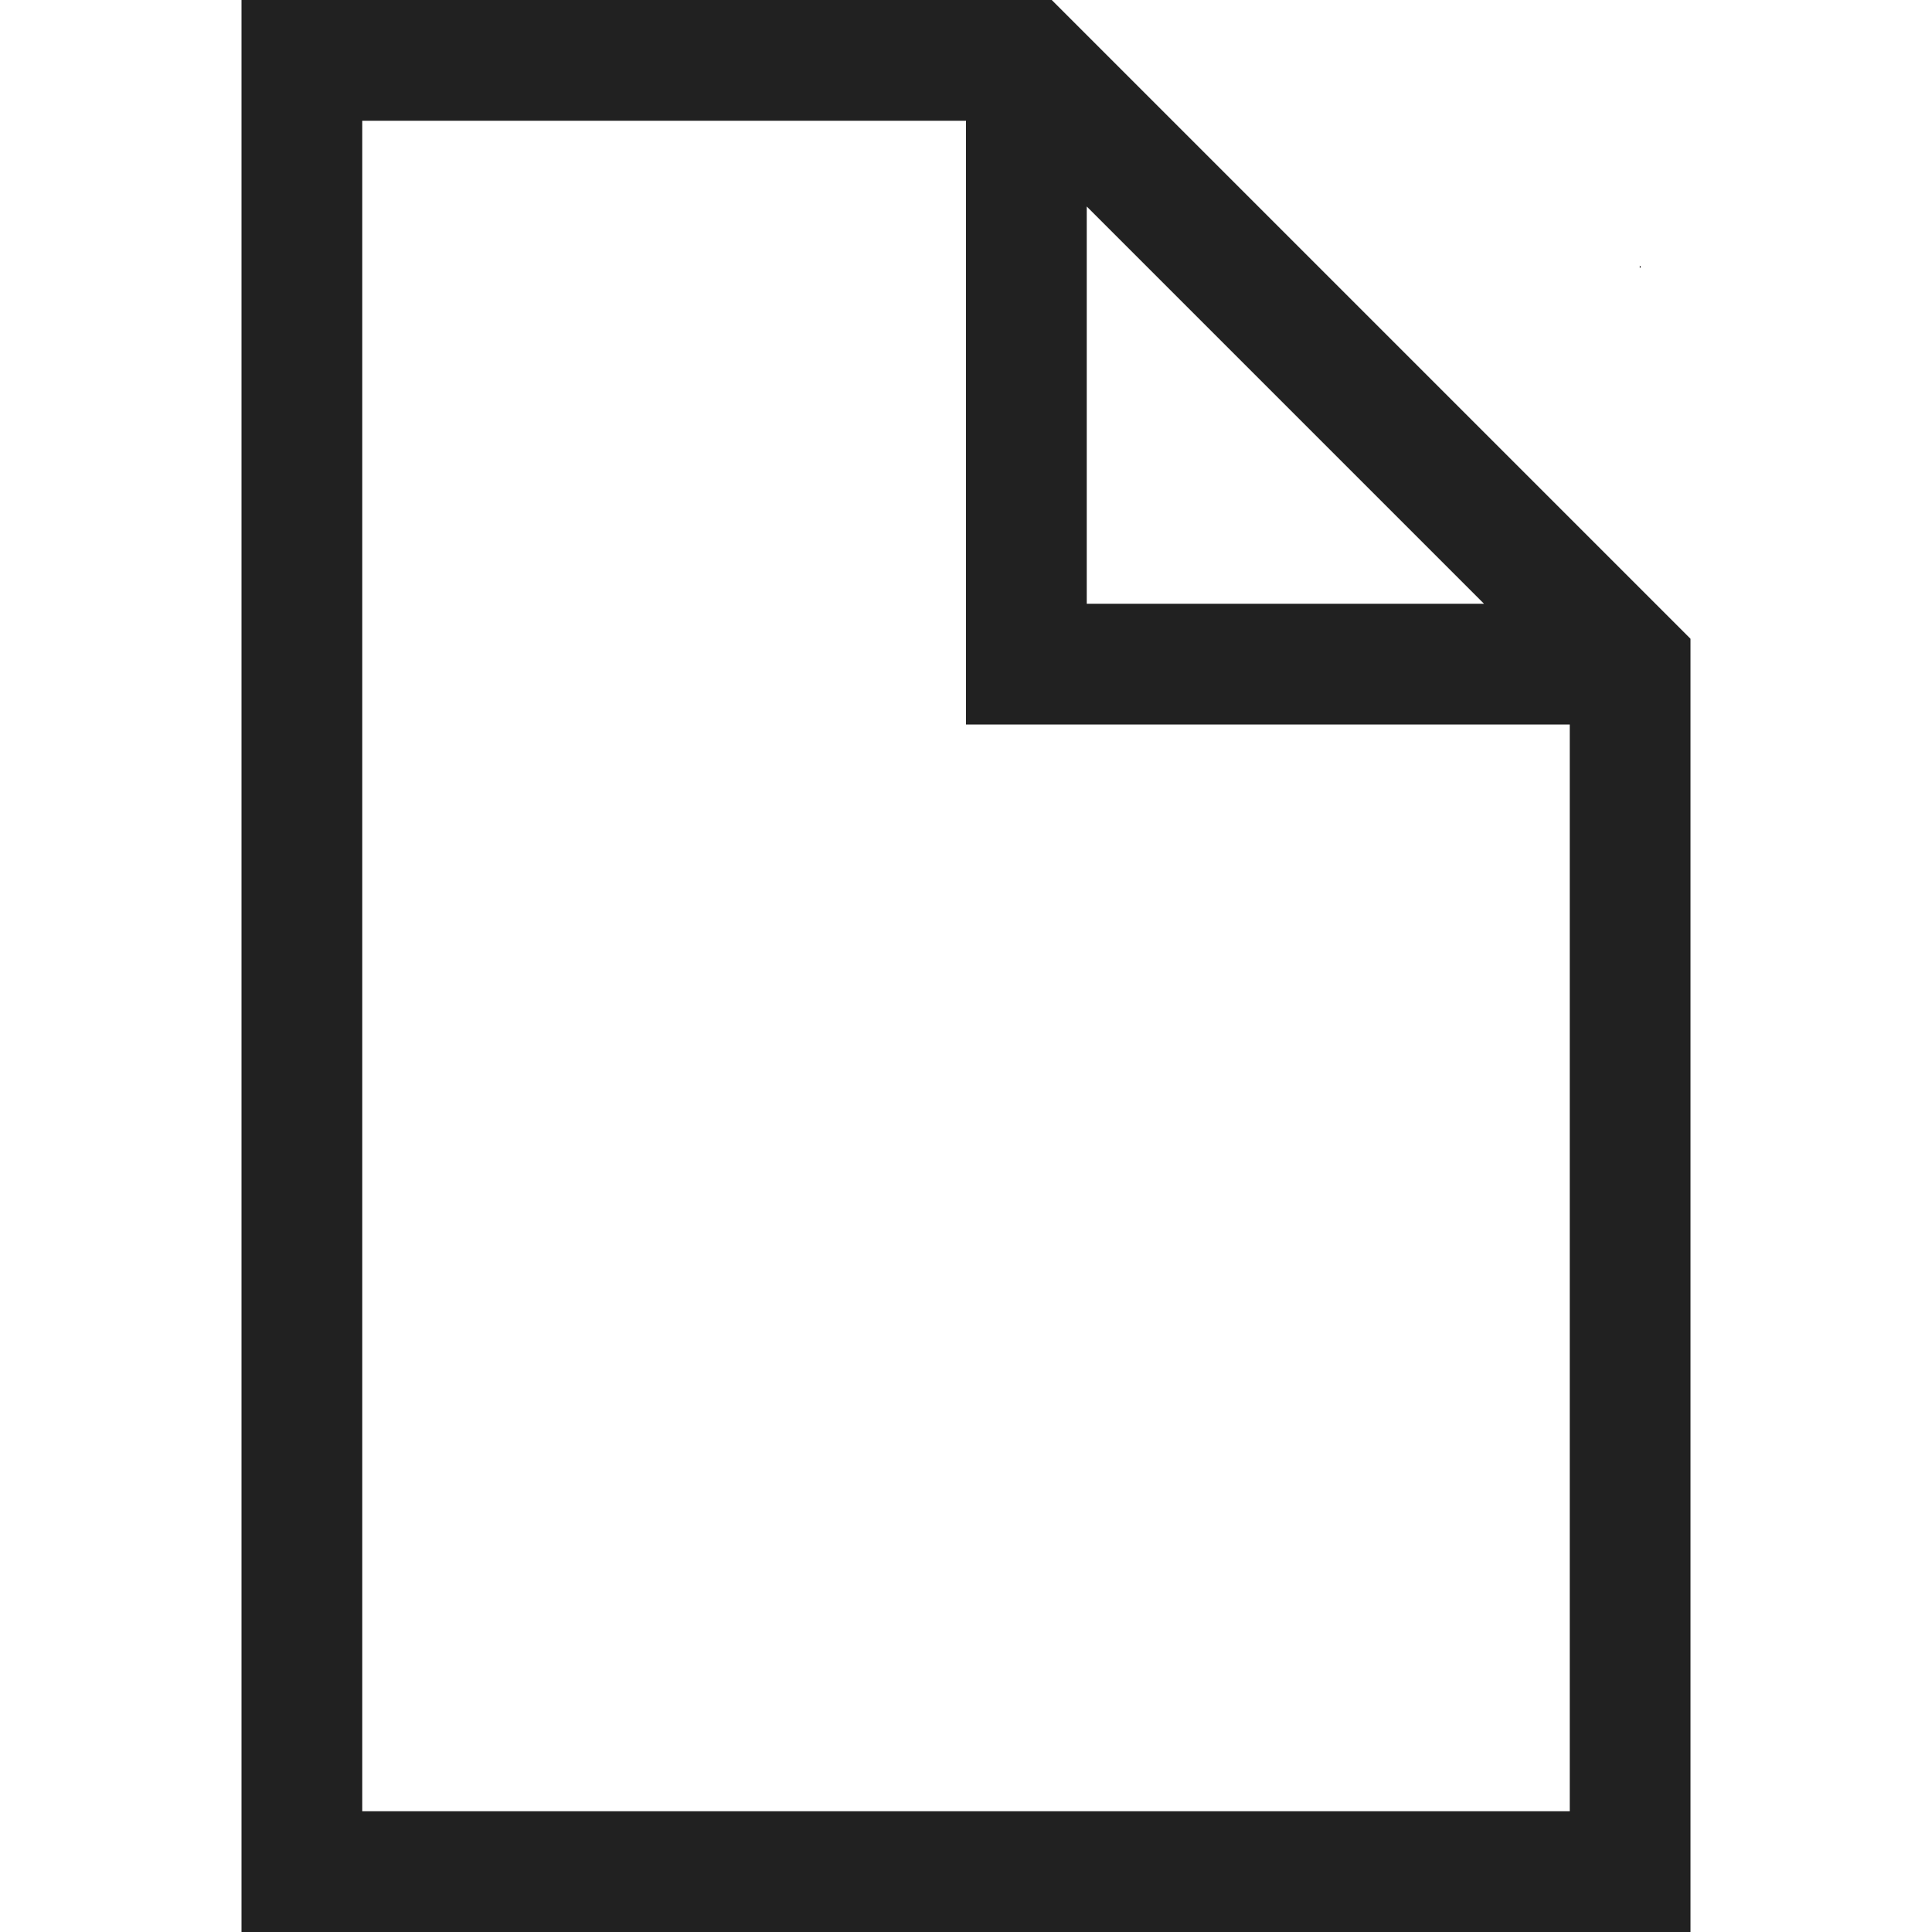
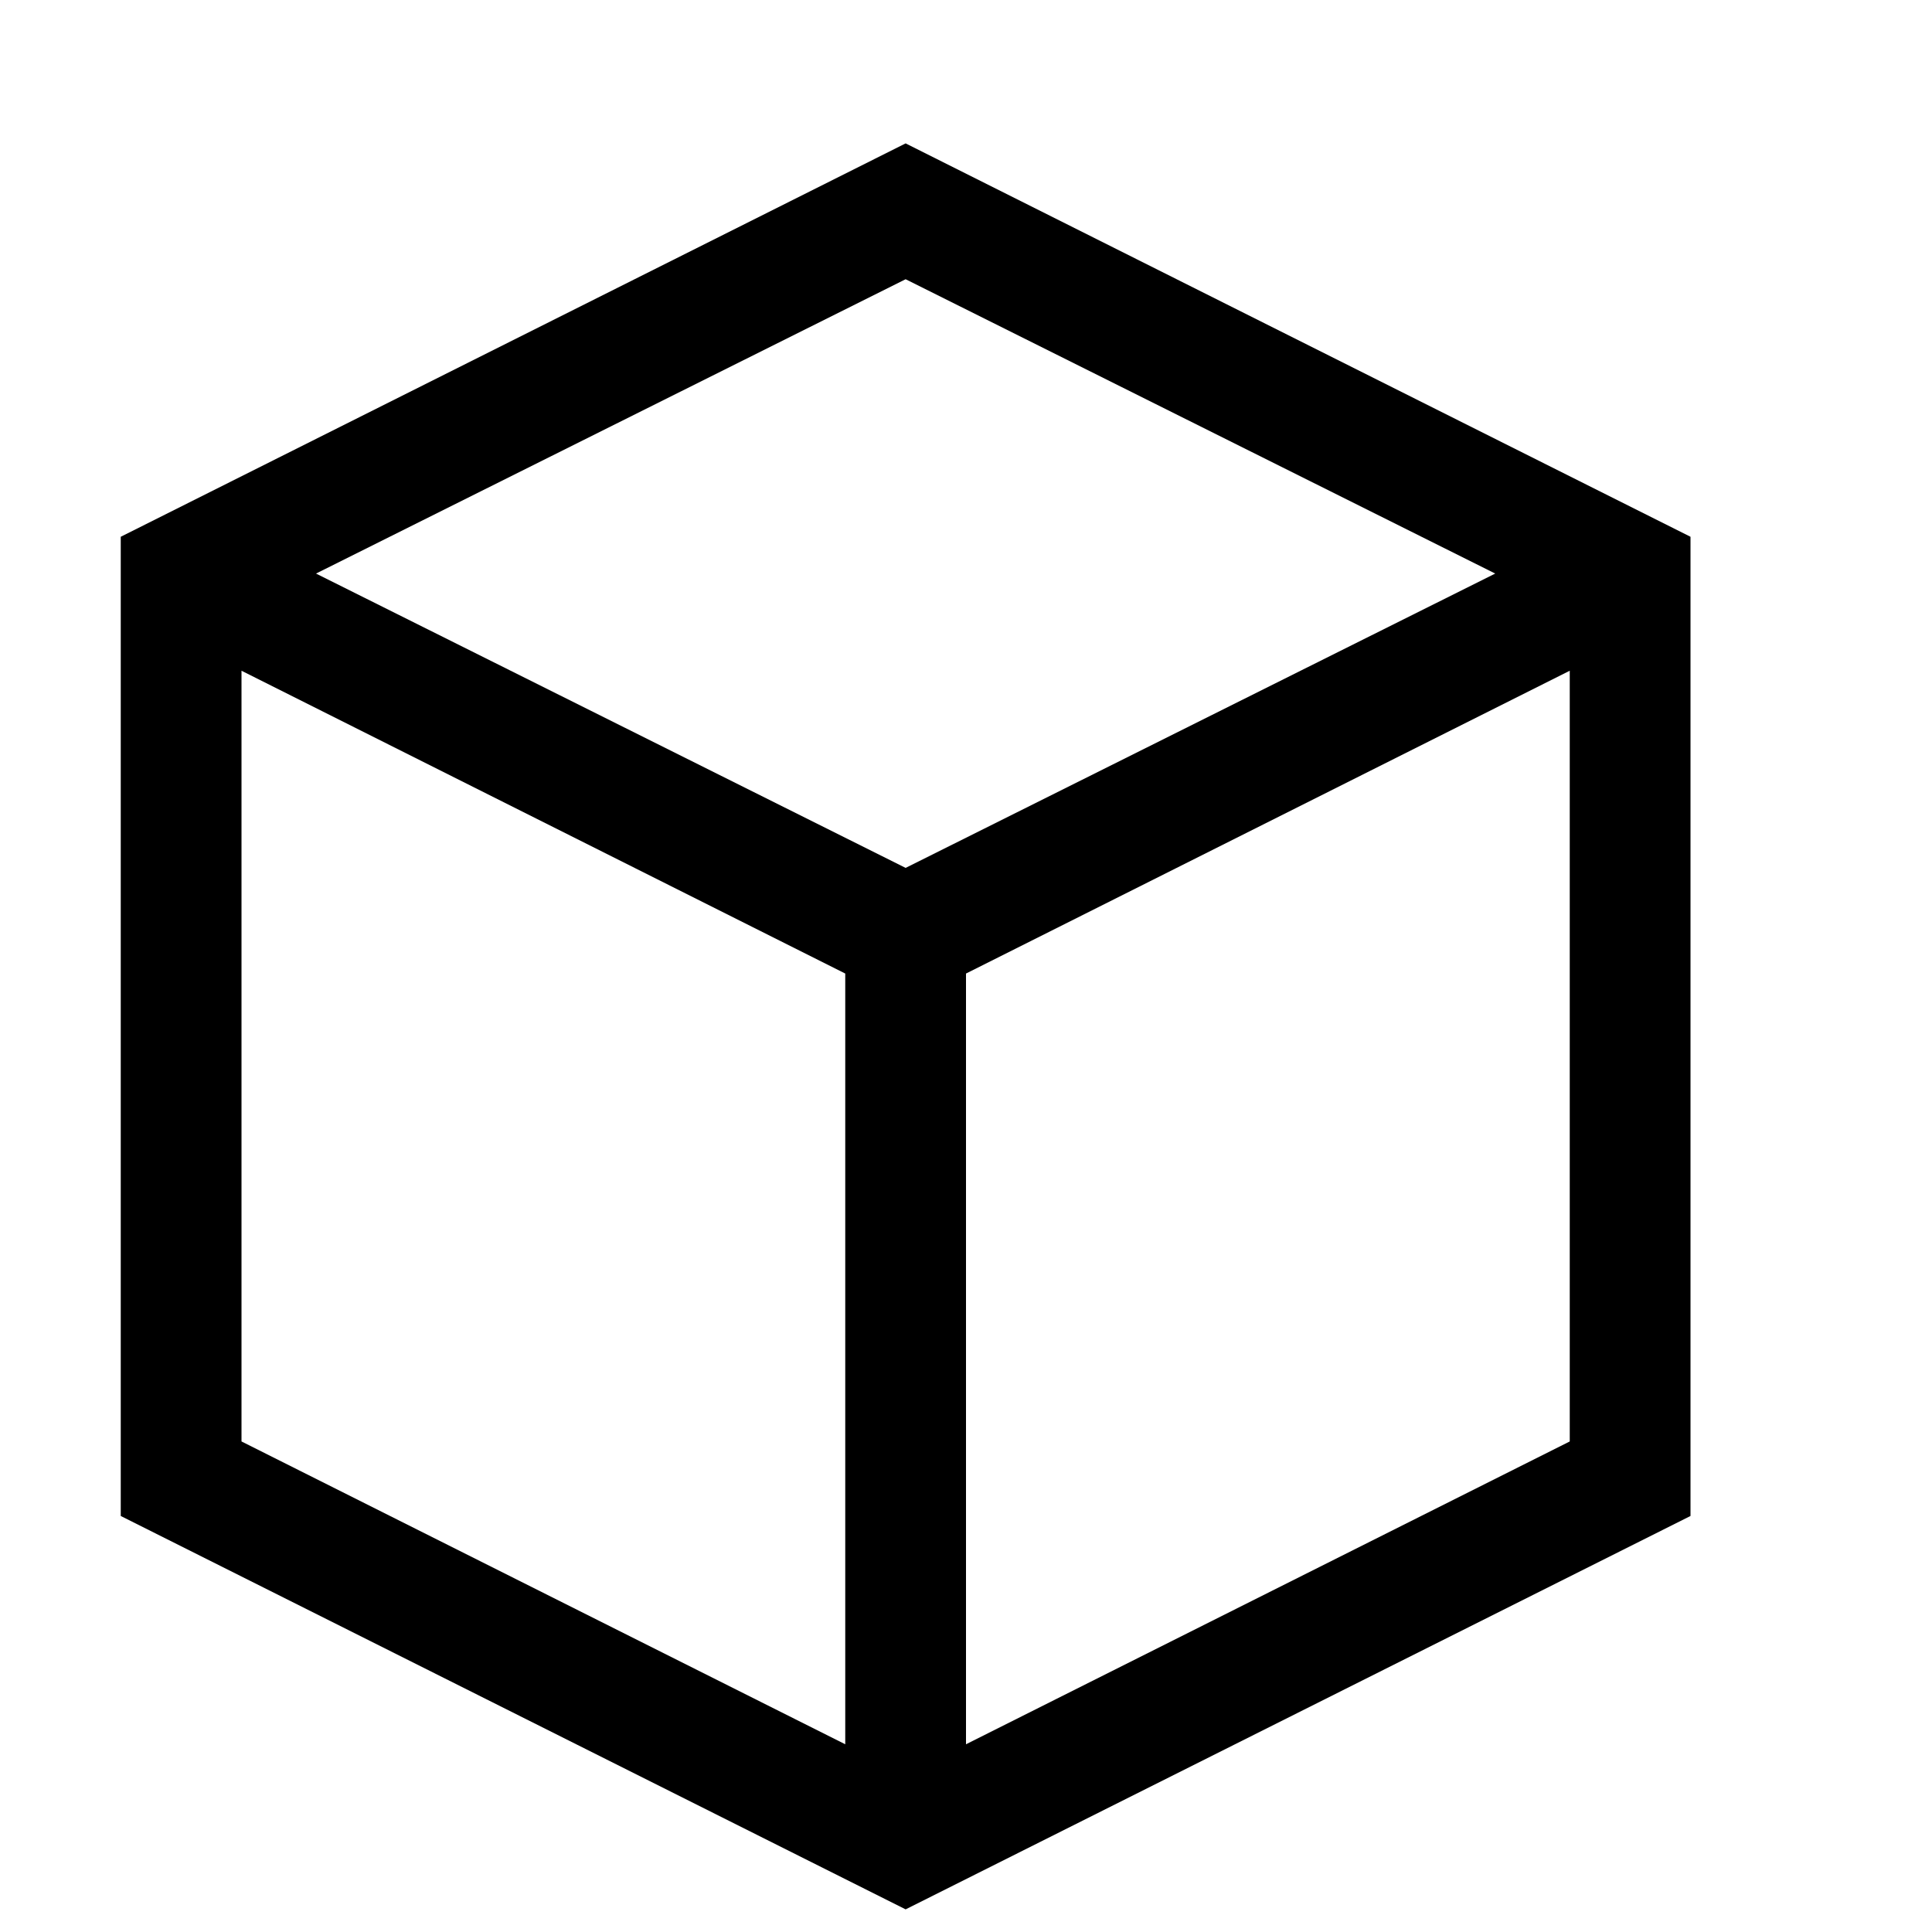
- <svg xmlns="http://www.w3.org/2000/svg" id="Layer_1" data-name="Layer 1" viewBox="0 0 16 16">
-   <defs>
-     <style>.cls-1{fill:#231f20;}.cls-2{fill:#212121;}</style>
-   </defs>
-   <polygon class="cls-1" points="13.59 2.21 13.58 2.22 13.58 2.2 13.59 2.21" />
-   <path class="cls-2" d="M8.71,0,14,5.29V16H2V0ZM3,15H13V6H8V1H3ZM9,1.71V5h3.29Z" />
+ <svg xmlns="http://www.w3.org/2000/svg" viewBox="0 0 2048 2048" width="16" height="16">
+   <path d="M1792 569v1038l-832 417-832-417V569l832-417 832 417zM960 296L335 608l625 312 625-312-625-312zM256 1528l640 321v-817L256 711v817zm1408 0V711l-640 321v817l640-321z" />
</svg>
